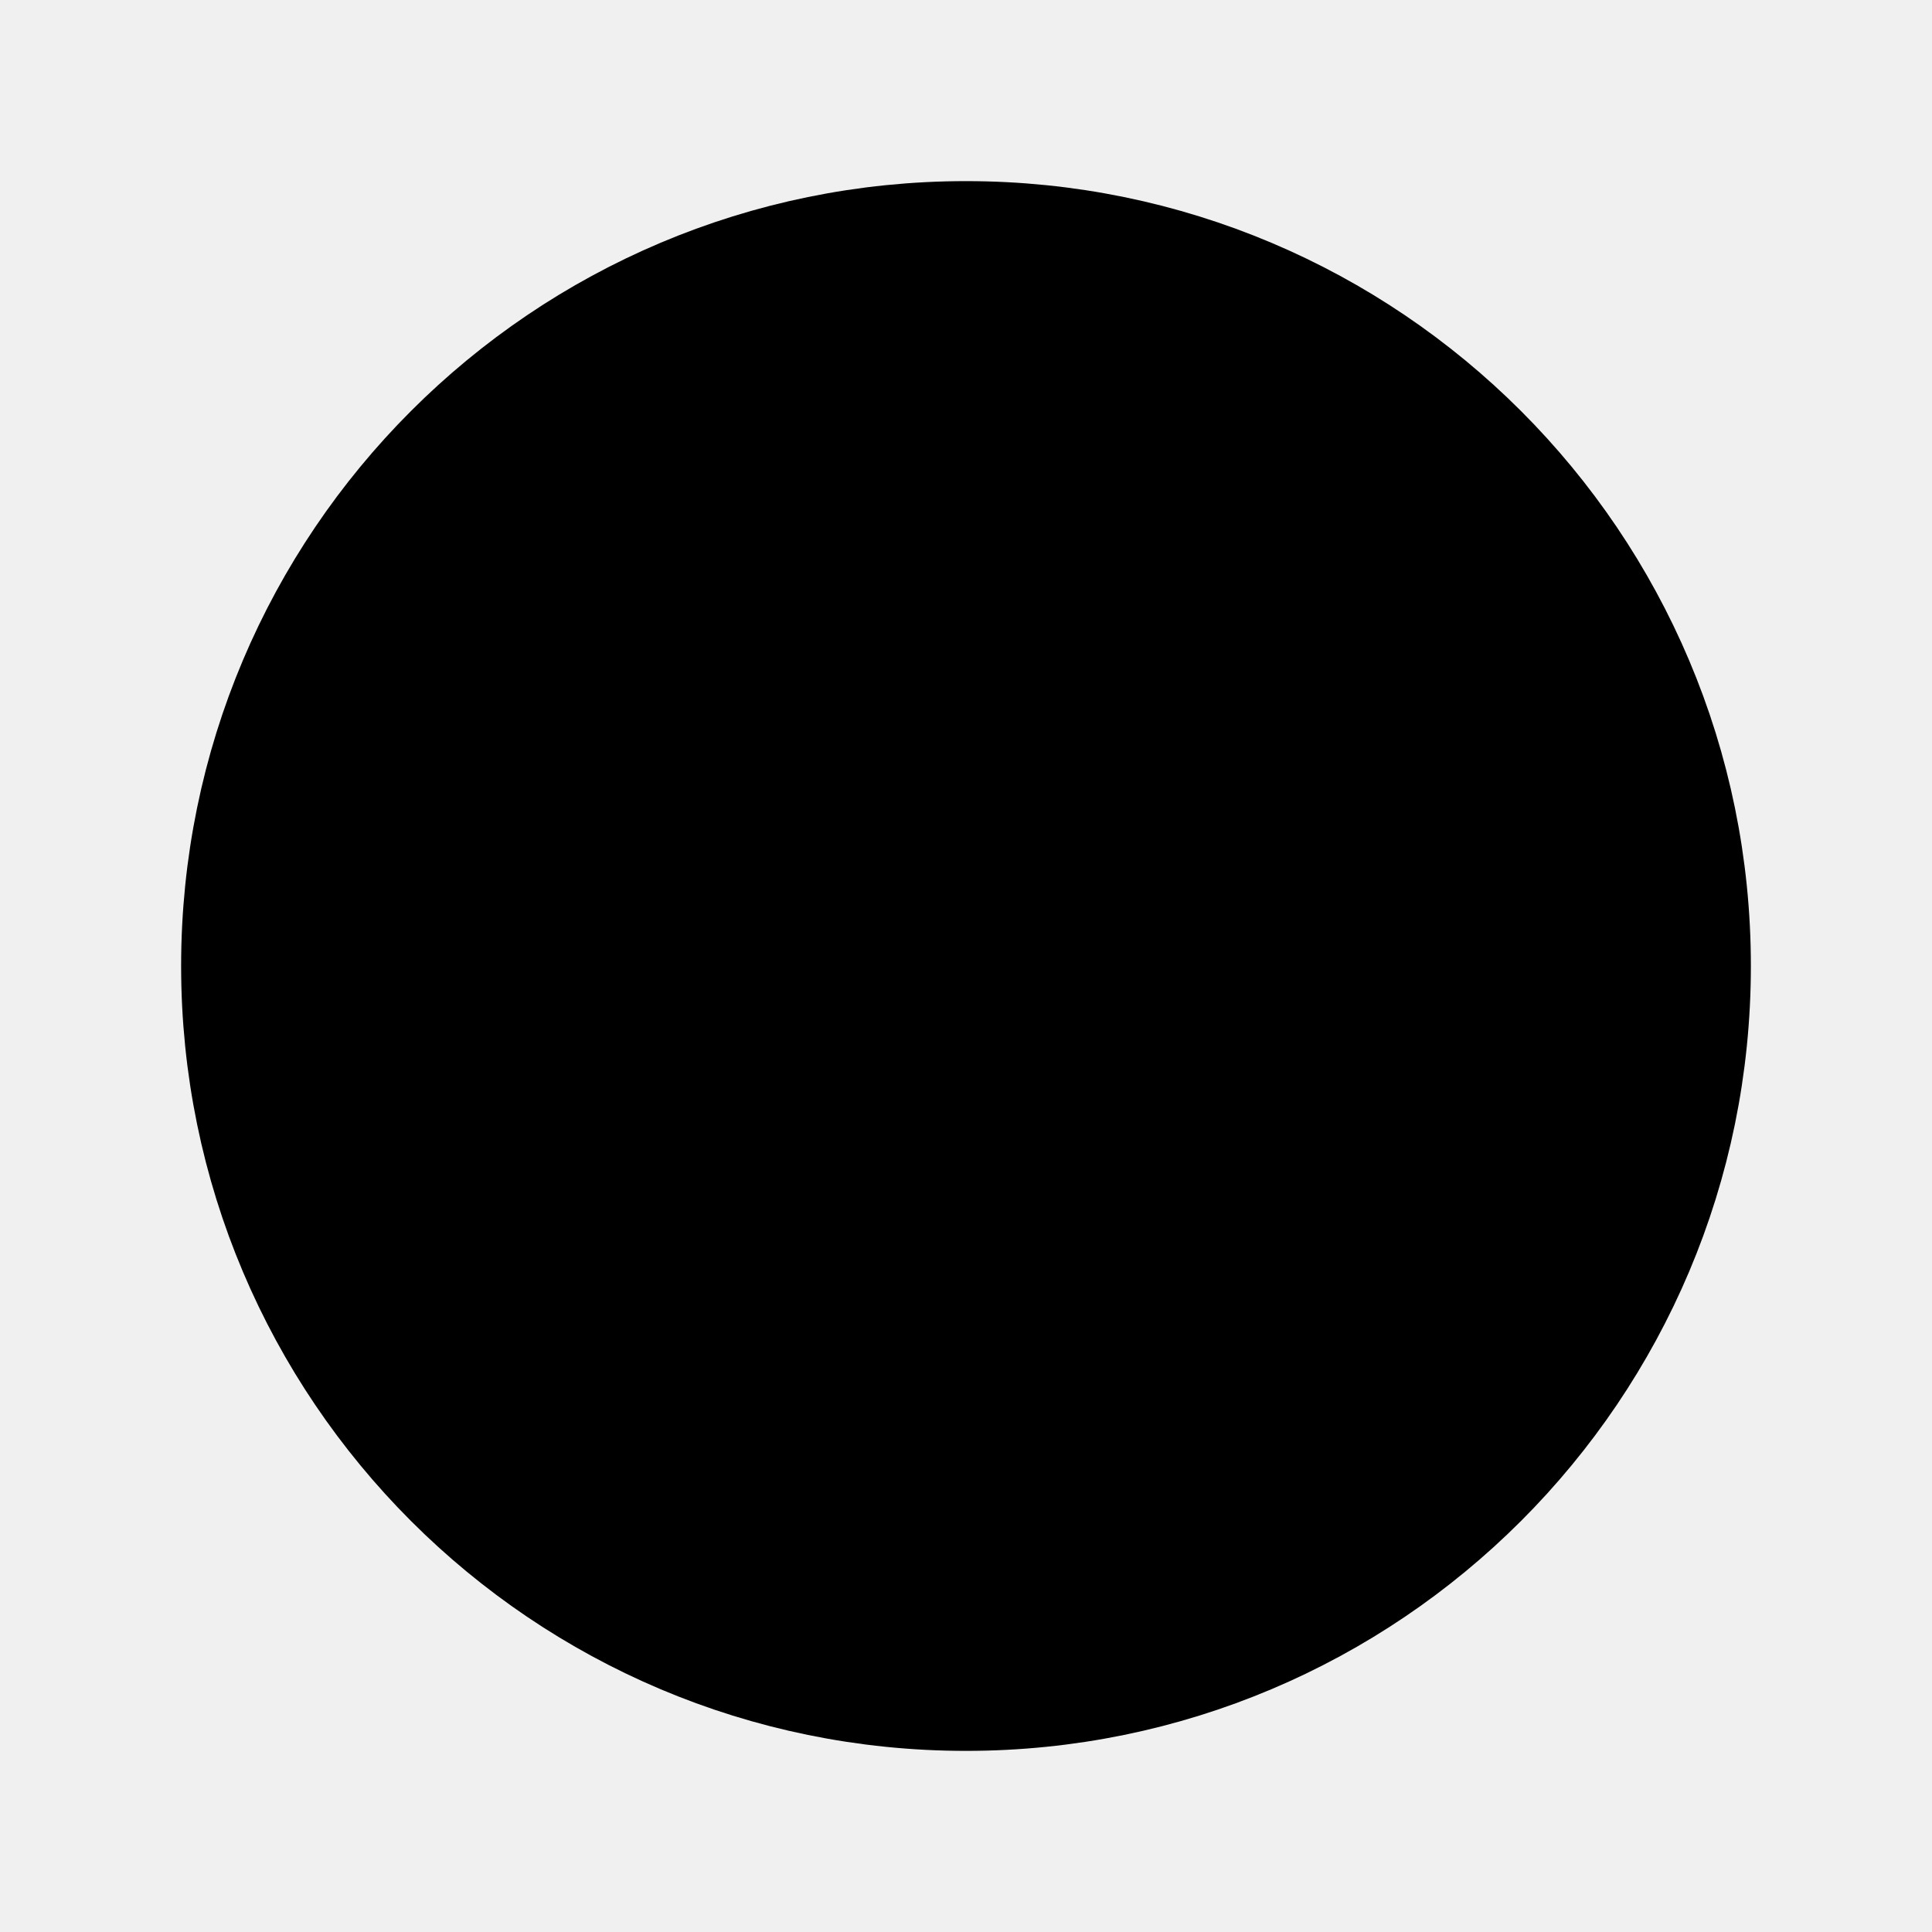
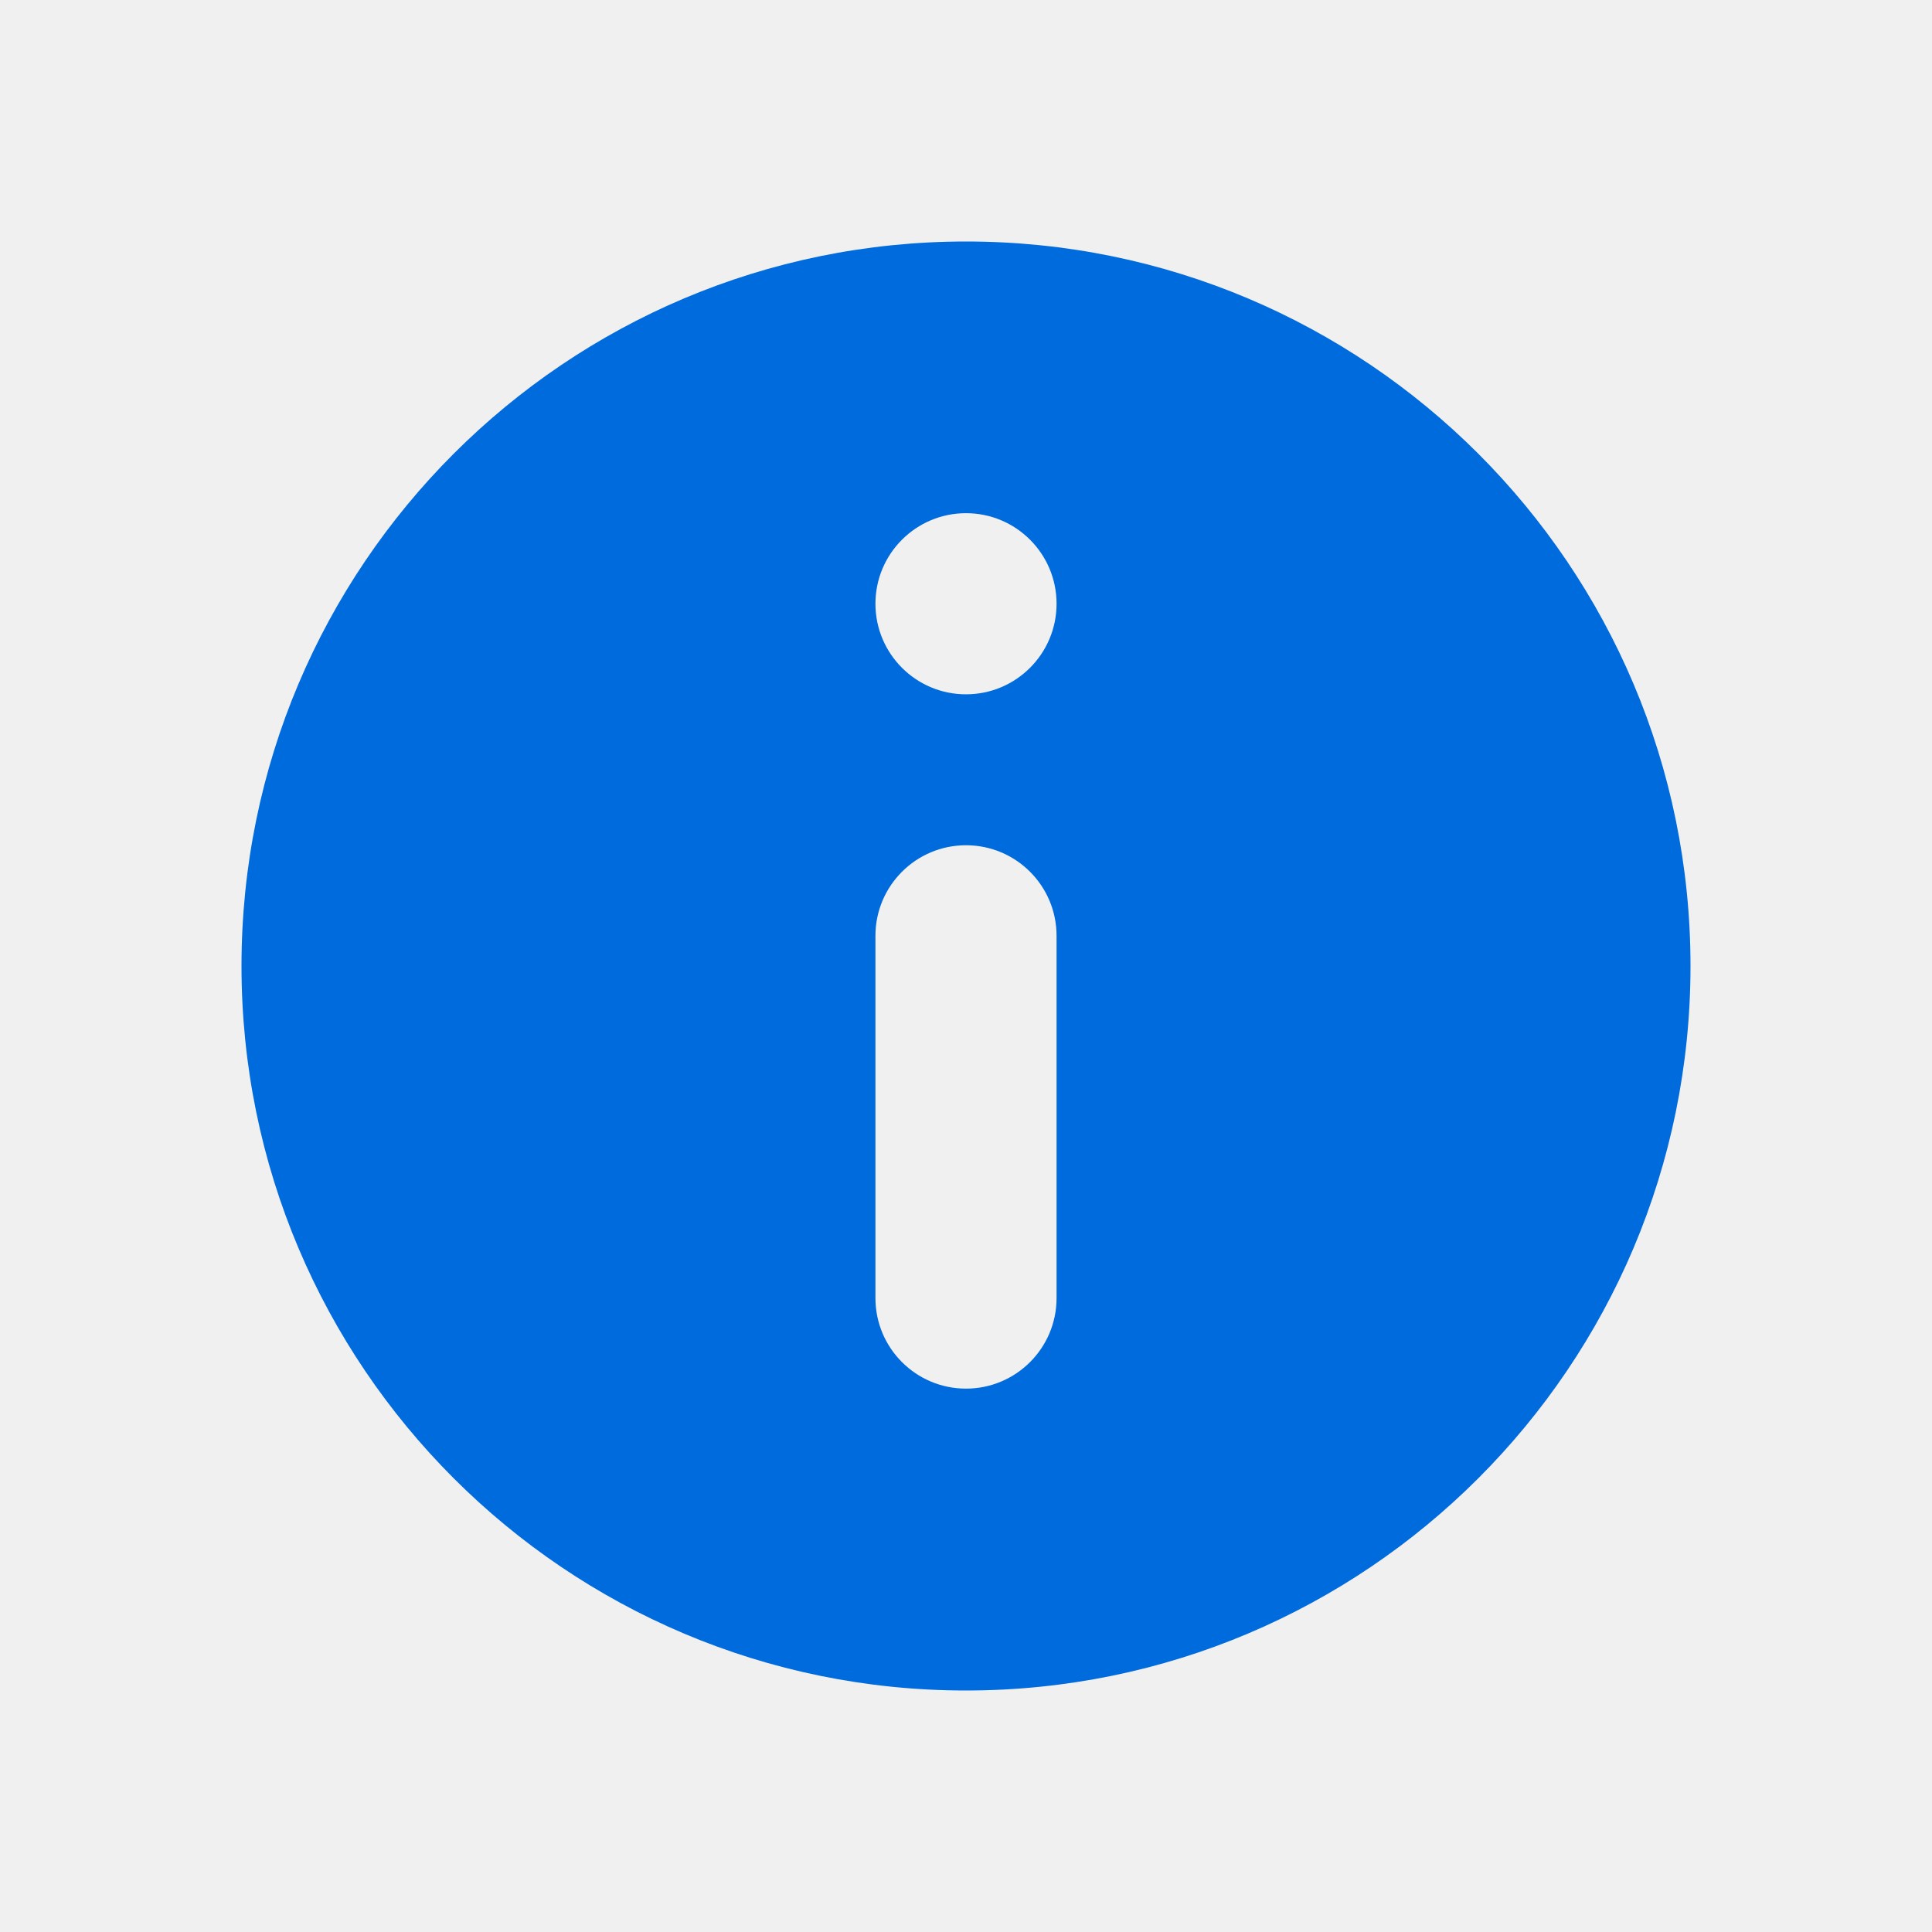
- <svg xmlns="http://www.w3.org/2000/svg" width="16" height="16" viewBox="0 0 16 16" fill="currentColor">
-   <g id="state=outline">
-     <g id="Group">
-       <path id="Vector" d="M8 14C11.314 14 14 11.314 14 8C14 4.686 11.314 2 8 2C4.686 2 2 4.686 2 8C2 11.314 4.686 14 8 14Z" stroke="black" />
-       <path id="Vector_2" d="M8 5H8.007" stroke="black" stroke-linecap="round" />
-       <path id="Vector_3" d="M6.8 7.4H8V10.4M6.8 10.4H9.2" stroke="black" stroke-linecap="round" stroke-linejoin="round" />
-     </g>
-   </g>
+ <svg xmlns="http://www.w3.org/2000/svg" width="16" height="16" viewBox="0 0 16 16" fill="none">
+   <defs>
+     <mask id="cutout">
+       <rect width="16" height="16" fill="white" />
+       <circle cx="8" cy="5" r="0.75" fill="black" />
+       <rect x="7.25" y="7" width="1.5" height="4.5" rx="0.75" fill="black" />
+     </mask>
+   </defs>
+   <circle cx="8" cy="8" r="6" fill="#006bdd" mask="url(#cutout)" />
</svg>
